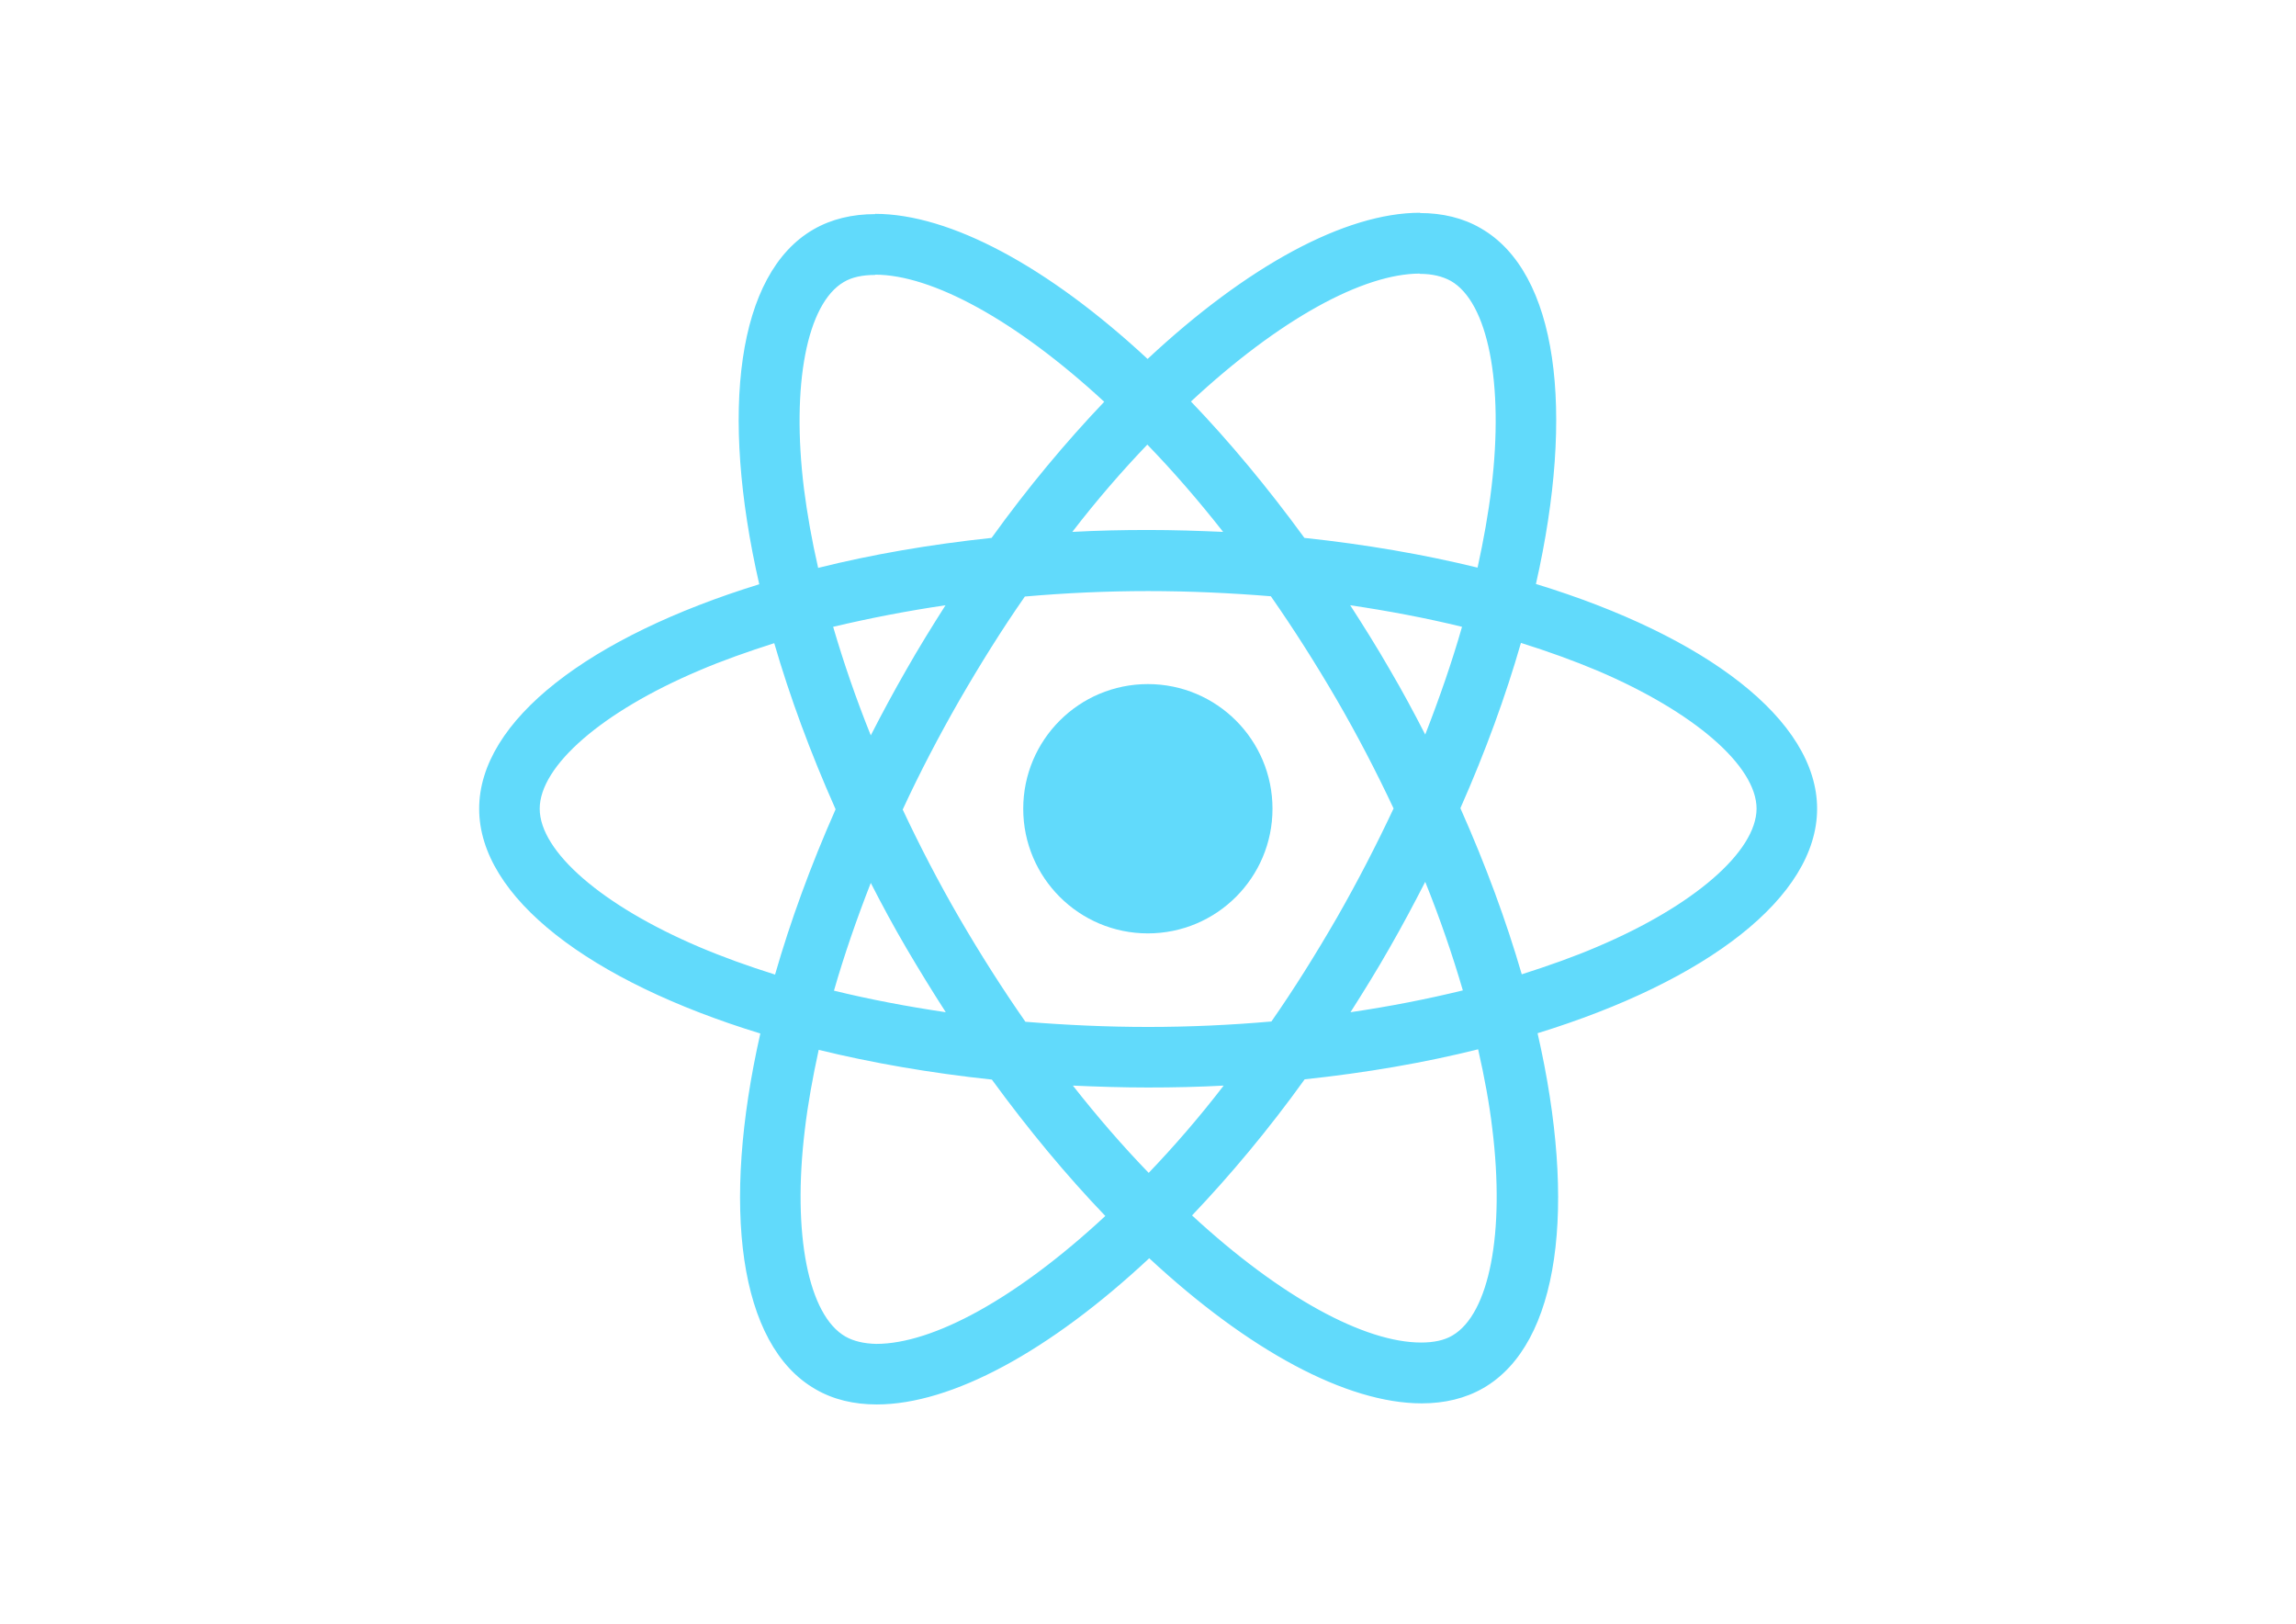
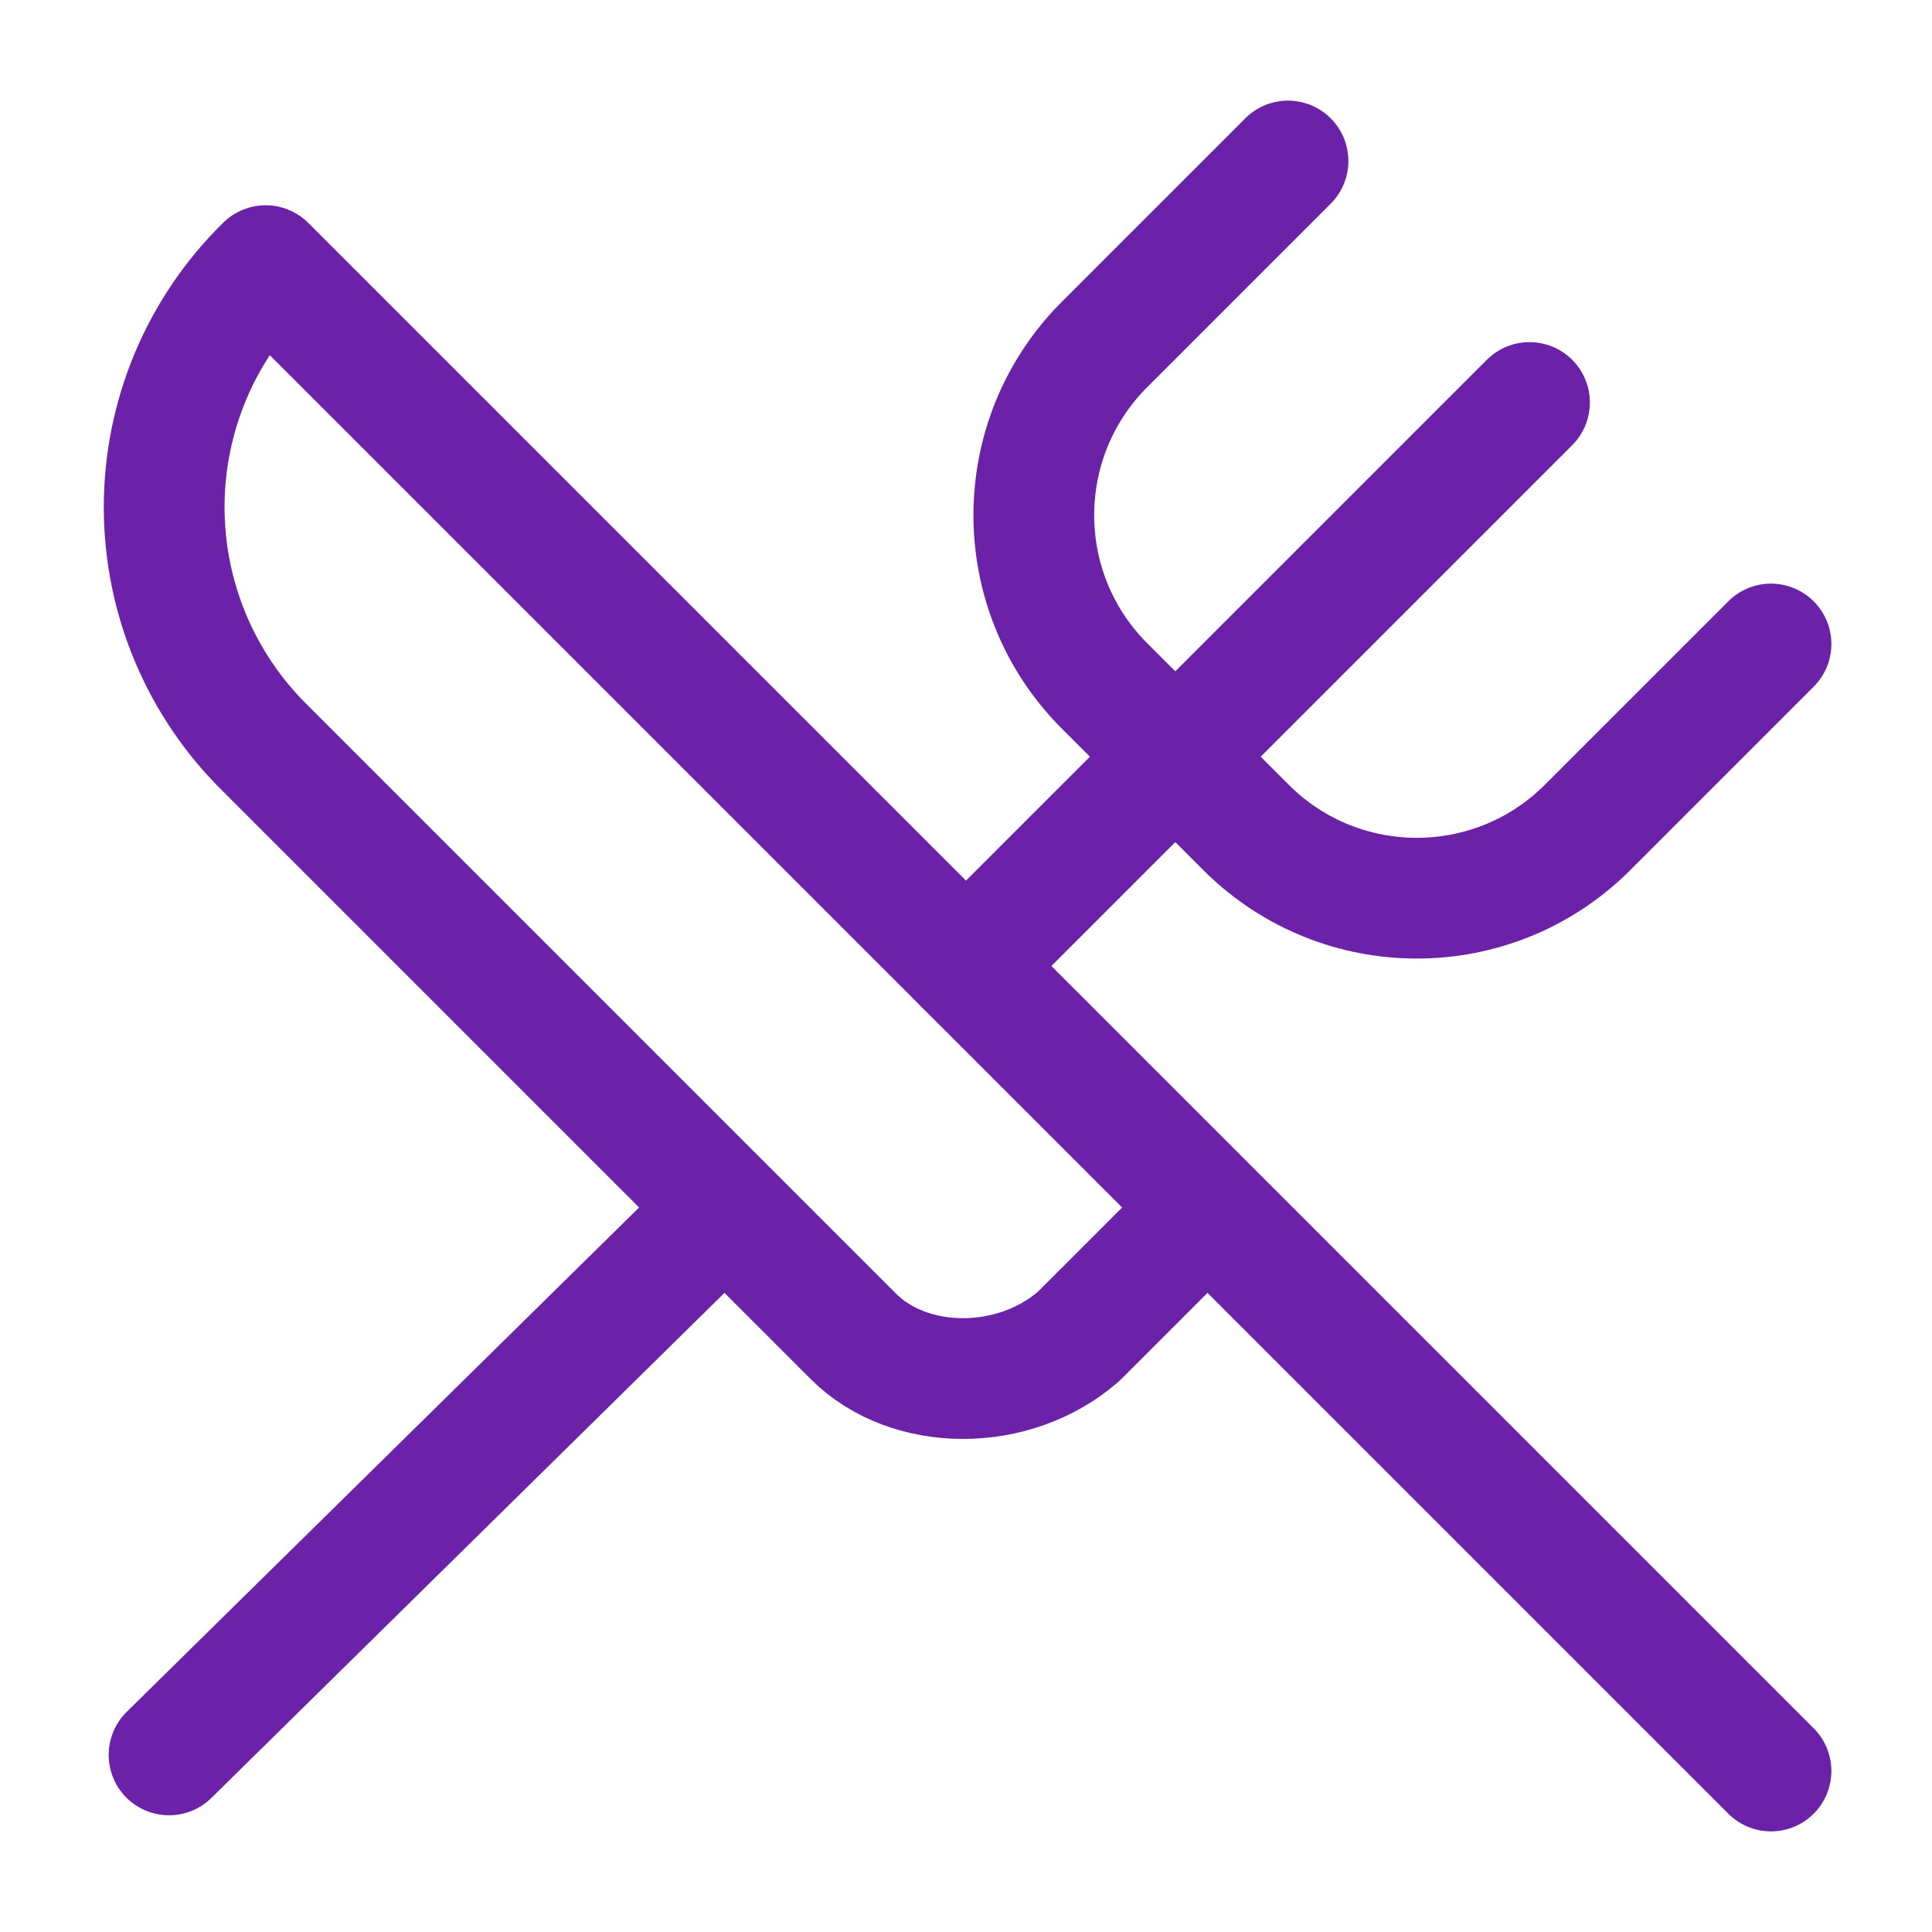
- <svg xmlns="http://www.w3.org/2000/svg" viewBox="0 0 841.9 595.3">
-   <g fill="#61DAFB">
-     <path d="M666.3 296.5c0-32.5-40.7-63.3-103.1-82.4 14.4-63.6 8-114.2-20.2-130.4-6.5-3.8-14.1-5.6-22.4-5.6v22.3c4.6 0 8.3.9 11.4 2.6 13.6 7.8 19.5 37.5 14.9 75.7-1.1 9.4-2.9 19.3-5.1 29.4-19.6-4.8-41-8.5-63.5-10.9-13.5-18.5-27.5-35.3-41.6-50 32.6-30.3 63.2-46.9 84-46.9V78c-27.5 0-63.5 19.6-99.9 53.6-36.4-33.8-72.4-53.2-99.9-53.2v22.3c20.7 0 51.4 16.5 84 46.6-14 14.7-28 31.4-41.3 49.9-22.6 2.4-44 6.1-63.6 11-2.3-10-4-19.7-5.2-29-4.7-38.2 1.1-67.9 14.6-75.8 3-1.8 6.9-2.6 11.5-2.6V78.5c-8.4 0-16 1.8-22.6 5.6-28.1 16.2-34.4 66.7-19.9 130.1-62.2 19.2-102.7 49.9-102.7 82.3 0 32.5 40.7 63.3 103.1 82.4-14.4 63.6-8 114.2 20.2 130.4 6.5 3.8 14.1 5.6 22.5 5.6 27.5 0 63.5-19.6 99.9-53.6 36.4 33.8 72.4 53.2 99.9 53.2 8.4 0 16-1.8 22.6-5.6 28.1-16.2 34.4-66.7 19.9-130.1 62-19.1 102.5-49.9 102.5-82.3zm-130.2-66.7c-3.7 12.9-8.3 26.2-13.5 39.5-4.1-8-8.4-16-13.1-24-4.6-8-9.5-15.8-14.4-23.4 14.2 2.1 27.9 4.7 41 7.9zm-45.8 106.5c-7.8 13.5-15.8 26.3-24.1 38.2-14.9 1.3-30 2-45.2 2-15.1 0-30.2-.7-45-1.9-8.3-11.9-16.4-24.6-24.2-38-7.6-13.1-14.5-26.4-20.8-39.8 6.2-13.4 13.2-26.8 20.7-39.9 7.8-13.5 15.8-26.3 24.1-38.2 14.9-1.3 30-2 45.2-2 15.1 0 30.2.7 45 1.9 8.3 11.9 16.4 24.6 24.2 38 7.6 13.1 14.5 26.4 20.8 39.8-6.3 13.4-13.2 26.8-20.7 39.9zm32.3-13c5.4 13.4 10 26.8 13.8 39.8-13.1 3.2-26.9 5.9-41.2 8 4.9-7.7 9.8-15.6 14.4-23.7 4.6-8 8.9-16.1 13-24.1zM421.2 430c-9.3-9.6-18.6-20.3-27.8-32 9 .4 18.2.7 27.5.7 9.4 0 18.7-.2 27.8-.7-9 11.7-18.3 22.4-27.5 32zm-74.4-58.9c-14.2-2.1-27.9-4.7-41-7.9 3.7-12.9 8.3-26.2 13.5-39.5 4.1 8 8.4 16 13.1 24 4.7 8 9.5 15.8 14.4 23.4zM420.7 163c9.3 9.6 18.6 20.3 27.8 32-9-.4-18.2-.7-27.5-.7-9.4 0-18.7.2-27.8.7 9-11.7 18.3-22.4 27.5-32zm-74 58.9c-4.9 7.7-9.8 15.6-14.4 23.7-4.6 8-8.9 16-13 24-5.4-13.4-10-26.8-13.8-39.8 13.1-3.1 26.9-5.8 41.2-7.9zm-90.5 125.2c-35.4-15.1-58.3-34.9-58.3-50.6 0-15.7 22.9-35.6 58.3-50.6 8.6-3.7 18-7 27.7-10.1 5.7 19.6 13.2 40 22.5 60.9-9.2 20.8-16.6 41.1-22.2 60.6-9.9-3.1-19.3-6.5-28-10.2zM310 490c-13.6-7.8-19.5-37.5-14.9-75.7 1.1-9.4 2.9-19.3 5.1-29.4 19.6 4.8 41 8.5 63.5 10.9 13.5 18.5 27.5 35.3 41.6 50-32.6 30.3-63.2 46.9-84 46.9-4.5-.1-8.3-1-11.3-2.7zm237.2-76.2c4.7 38.2-1.1 67.9-14.6 75.8-3 1.8-6.9 2.6-11.5 2.6-20.7 0-51.4-16.5-84-46.6 14-14.7 28-31.4 41.3-49.9 22.6-2.4 44-6.1 63.6-11 2.3 10.1 4.1 19.8 5.2 29.1zm38.5-66.7c-8.6 3.7-18 7-27.7 10.1-5.7-19.6-13.2-40-22.5-60.9 9.2-20.8 16.6-41.1 22.2-60.6 9.9 3.1 19.3 6.5 28.1 10.2 35.4 15.1 58.3 34.9 58.3 50.6-.1 15.7-23 35.6-58.4 50.6zM320.8 78.4z" />
-     <circle cx="420.9" cy="296.5" r="45.7" />
-     <path d="M520.5 78.1z" />
-   </g>
+ <svg xmlns="http://www.w3.org/2000/svg" width="32" height="32" viewBox="0 0 24 24" fill="none" stroke="#6b21a8" stroke-width="1.5" stroke-linecap="round" stroke-linejoin="round" class="lucide lucide-utensils-crossed">
+   <path d="m16 2-2.3 2.3a3 3 0 0 0 0 4.2l1.8 1.8a3 3 0 0 0 4.2 0L22 8" />
+   <path d="M15 15 3.3 3.3a4.2 4.2 0 0 0 0 6l7.3 7.3c.7.7 2 .7 2.8 0L15 15Zm0 0 7 7" />
+   <path d="m2.1 21.8 6.4-6.3" />
+   <path d="m19 5-7 7" />
</svg>
